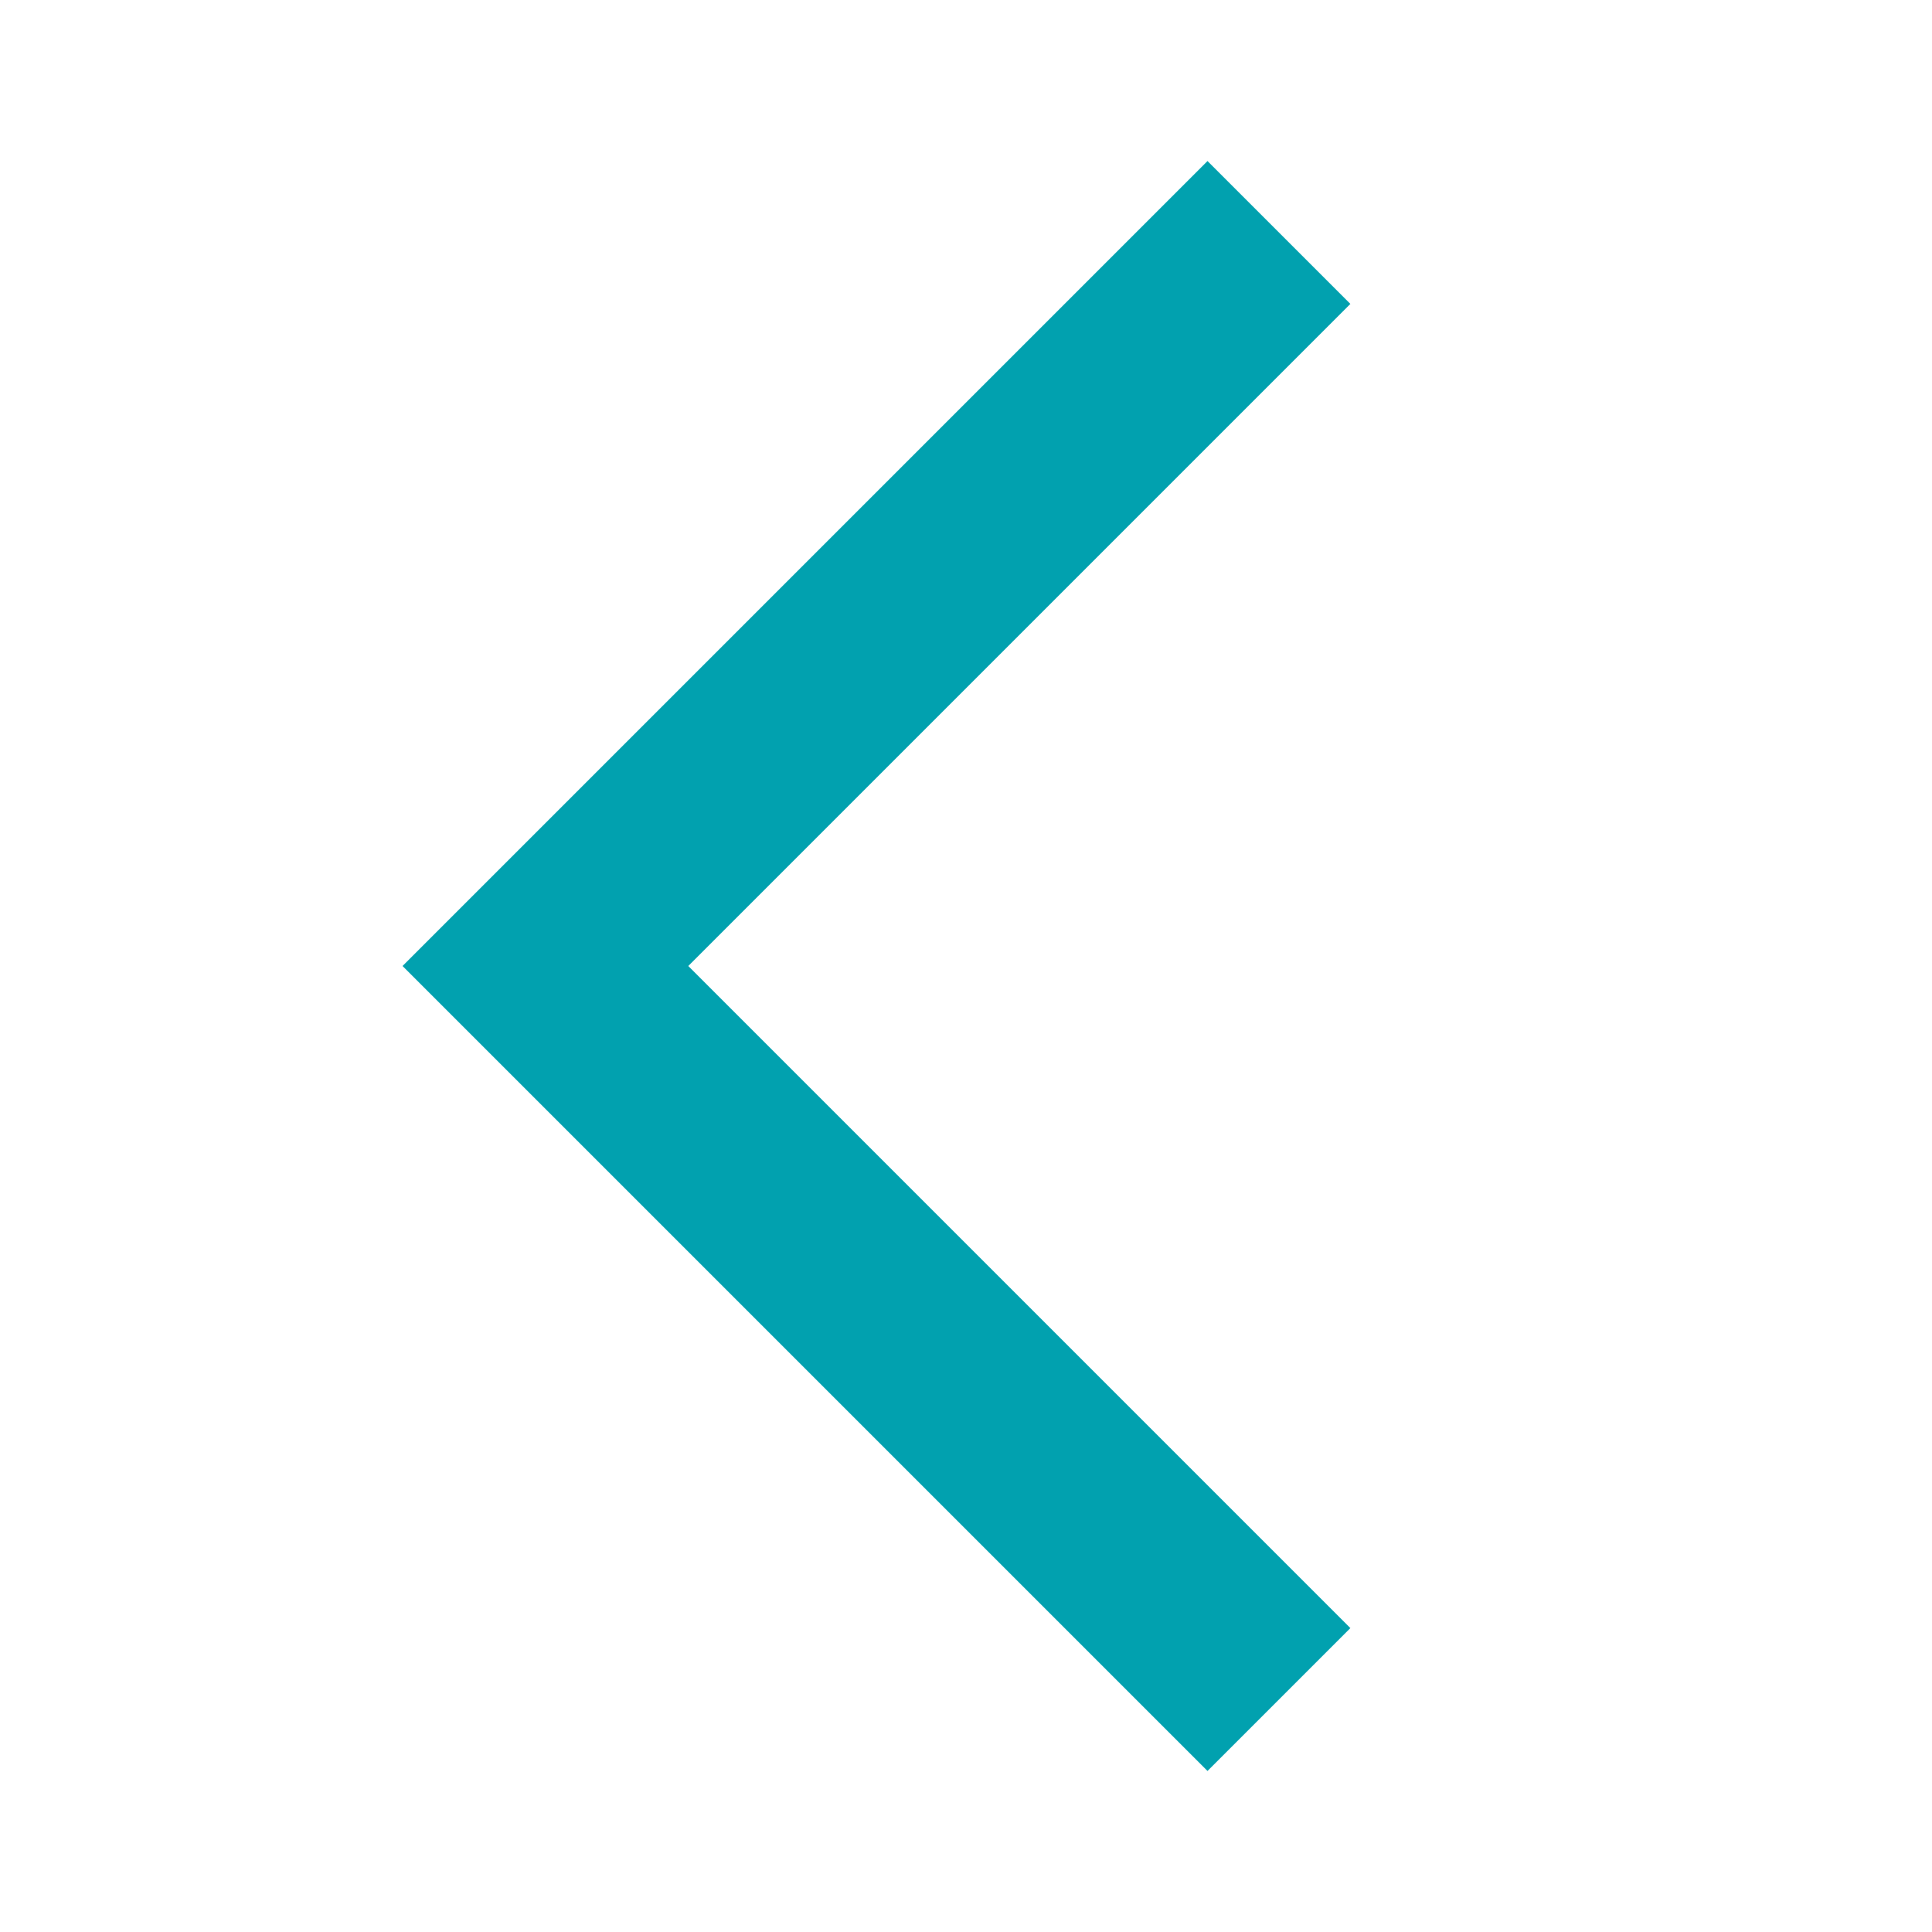
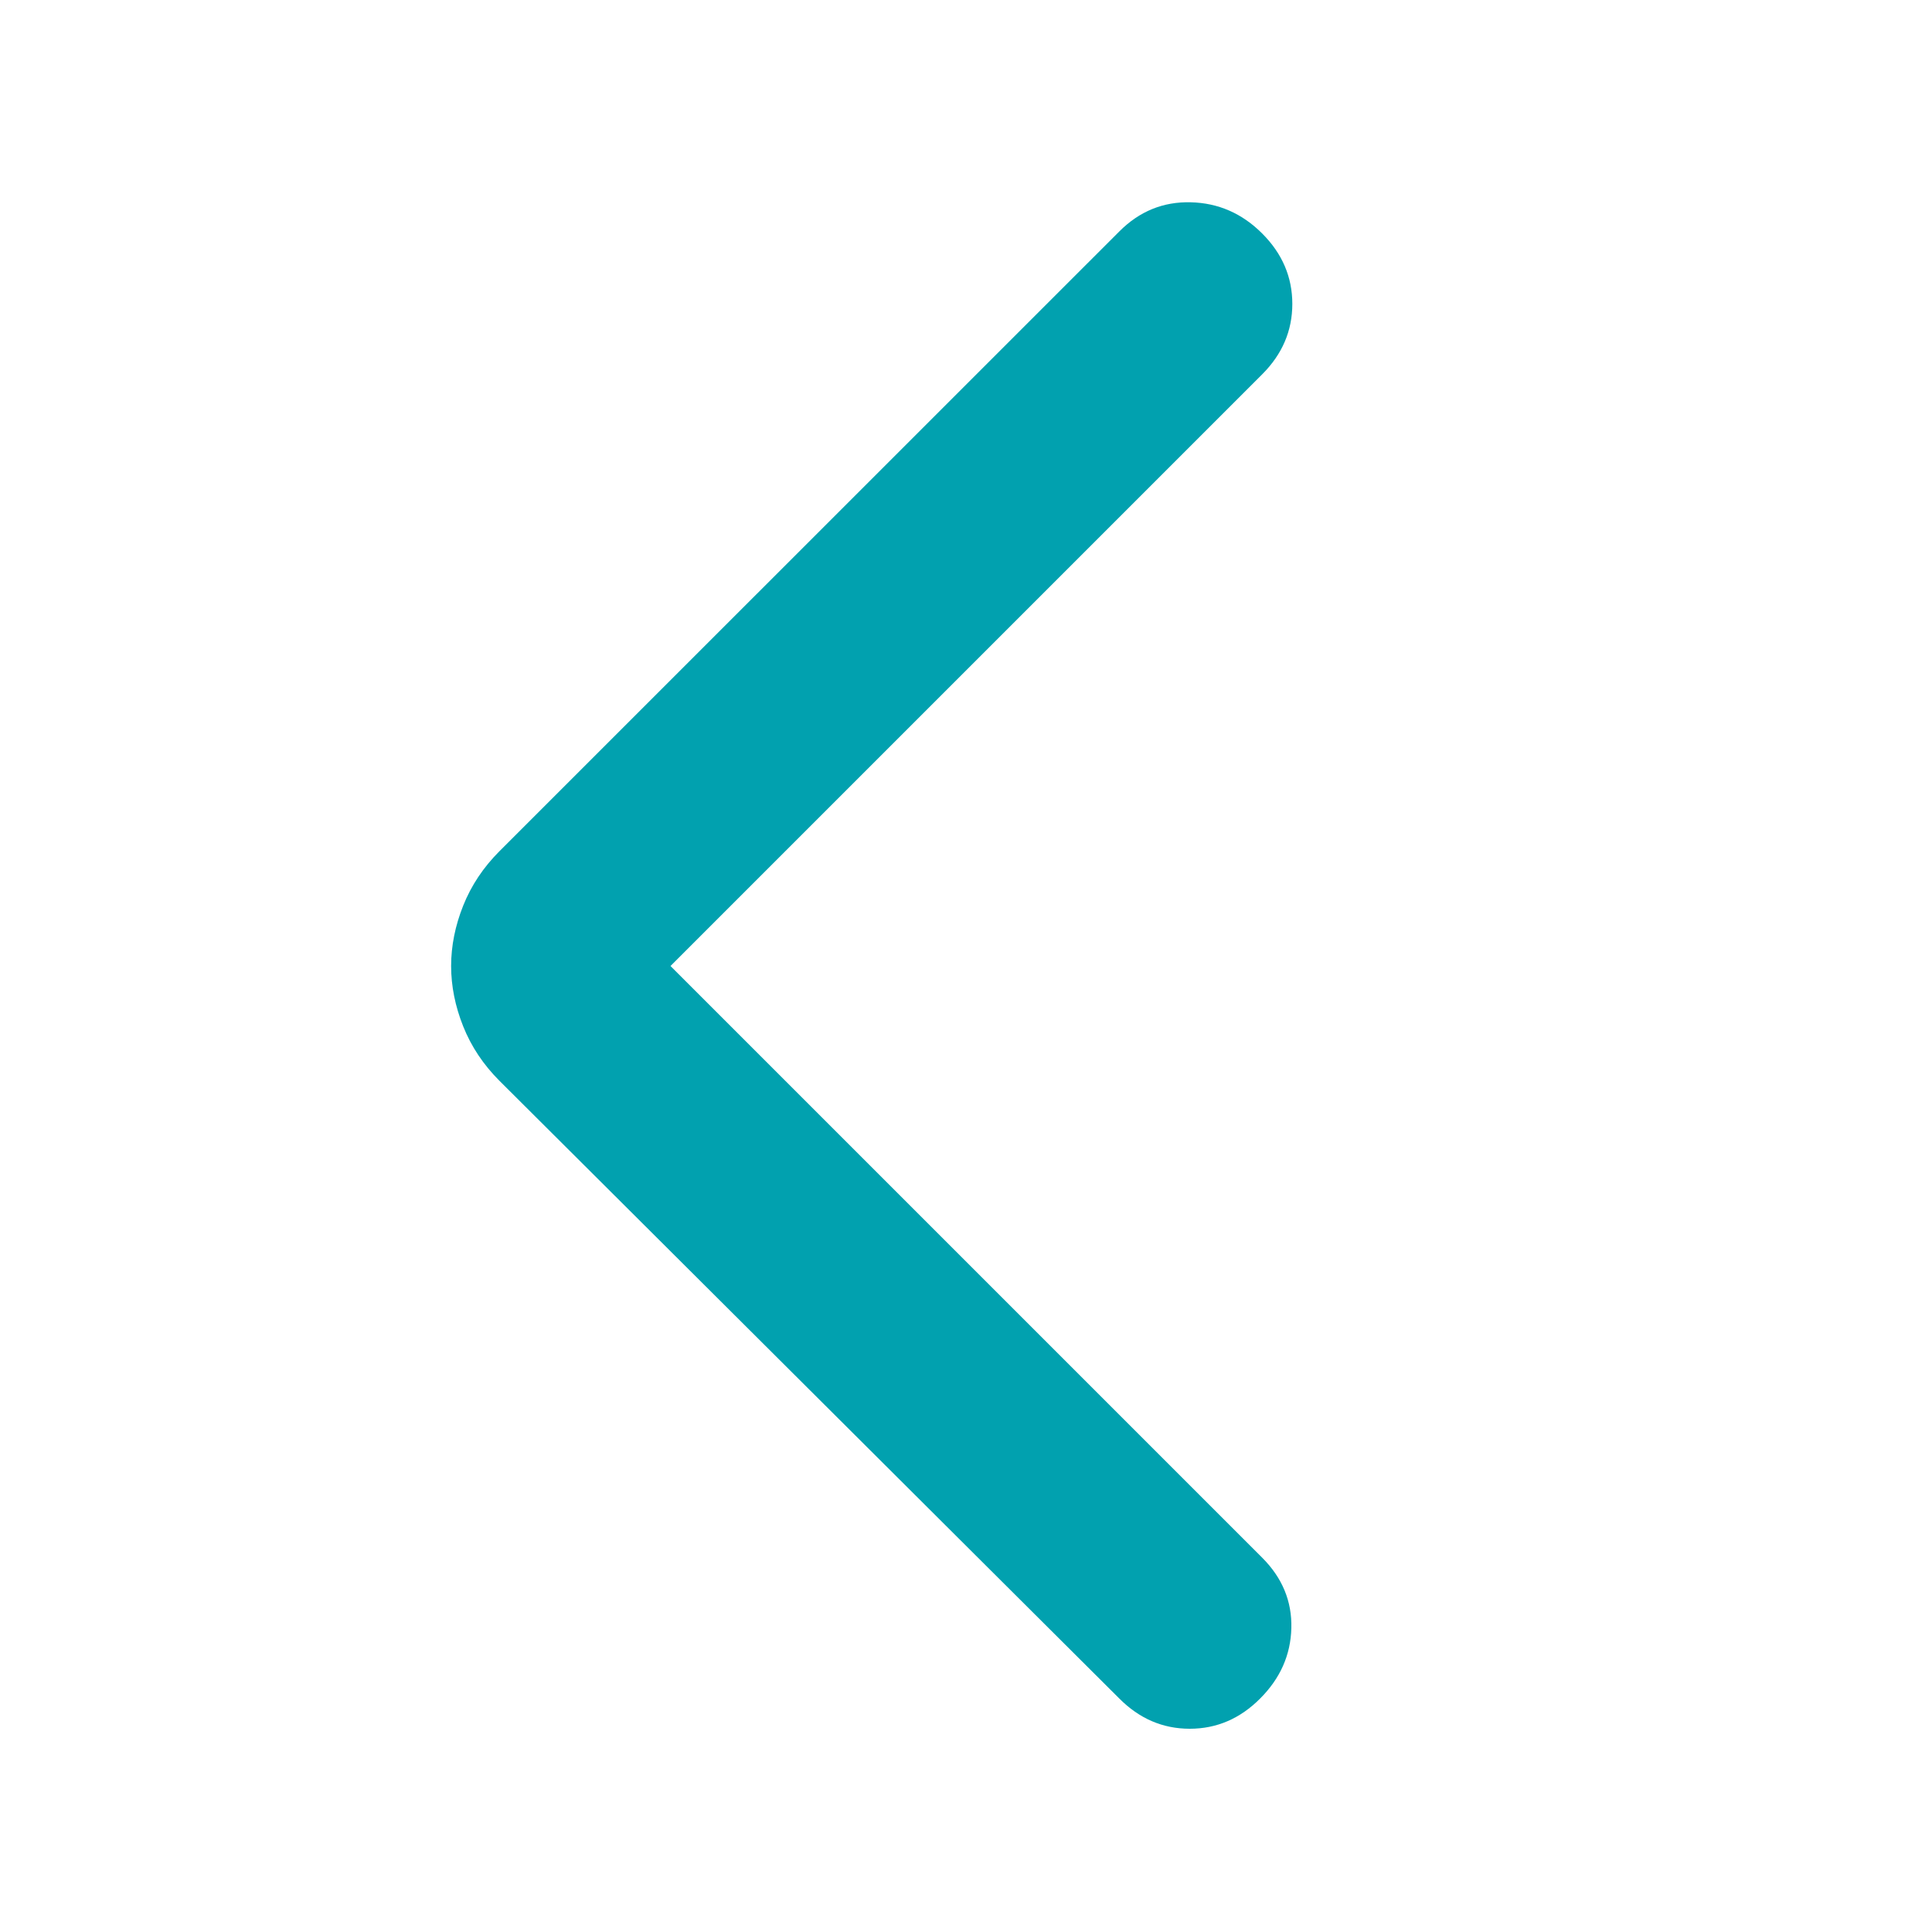
<svg xmlns="http://www.w3.org/2000/svg" width="20" height="20" viewBox="0 0 20 20" fill="none">
-   <mask id="mask0_2815_13524" style="mask-type:alpha" maskUnits="userSpaceOnUse" x="0" y="0" width="20" height="20">
-     <rect width="20" height="20" fill="#D9D9D9" />
-   </mask>
-   <g mask="url(#mask0_2815_13524)">
-     <path d="M12.5 18.333L4.167 10L12.5 1.667L13.979 3.146L7.125 10L13.979 16.854L12.5 18.333Z" fill="#01A1AF" />
+   <g>
+     <mask id="mask0_12720_2" style="mask-type:alpha" maskUnits="userSpaceOnUse" x="0" y="0" width="20" height="20">
+       <rect width="20" height="20" fill="#D9D9D9" />
+     </mask>
+     <g mask="url(#mask0_12720_2)">
+       <path d="M6.941 10L13.066 16.125C13.274 16.333 13.375 16.576 13.368 16.854C13.361 17.132 13.253 17.375 13.045 17.583C12.837 17.792 12.594 17.896 12.316 17.896C12.038 17.896 11.795 17.792 11.587 17.583L5.17 11.188C5.003 11.021 4.878 10.833 4.795 10.625C4.712 10.417 4.67 10.208 4.67 10C4.67 9.792 4.712 9.583 4.795 9.375C4.878 9.167 5.003 8.979 5.17 8.812L11.587 2.396C11.795 2.187 12.041 2.087 12.326 2.094C12.611 2.101 12.857 2.208 13.066 2.417C13.274 2.625 13.378 2.868 13.378 3.146C13.378 3.424 13.274 3.667 13.066 3.875L6.941 10Z" fill="#01A1AF" />
+     </g>
  </g>
</svg>
